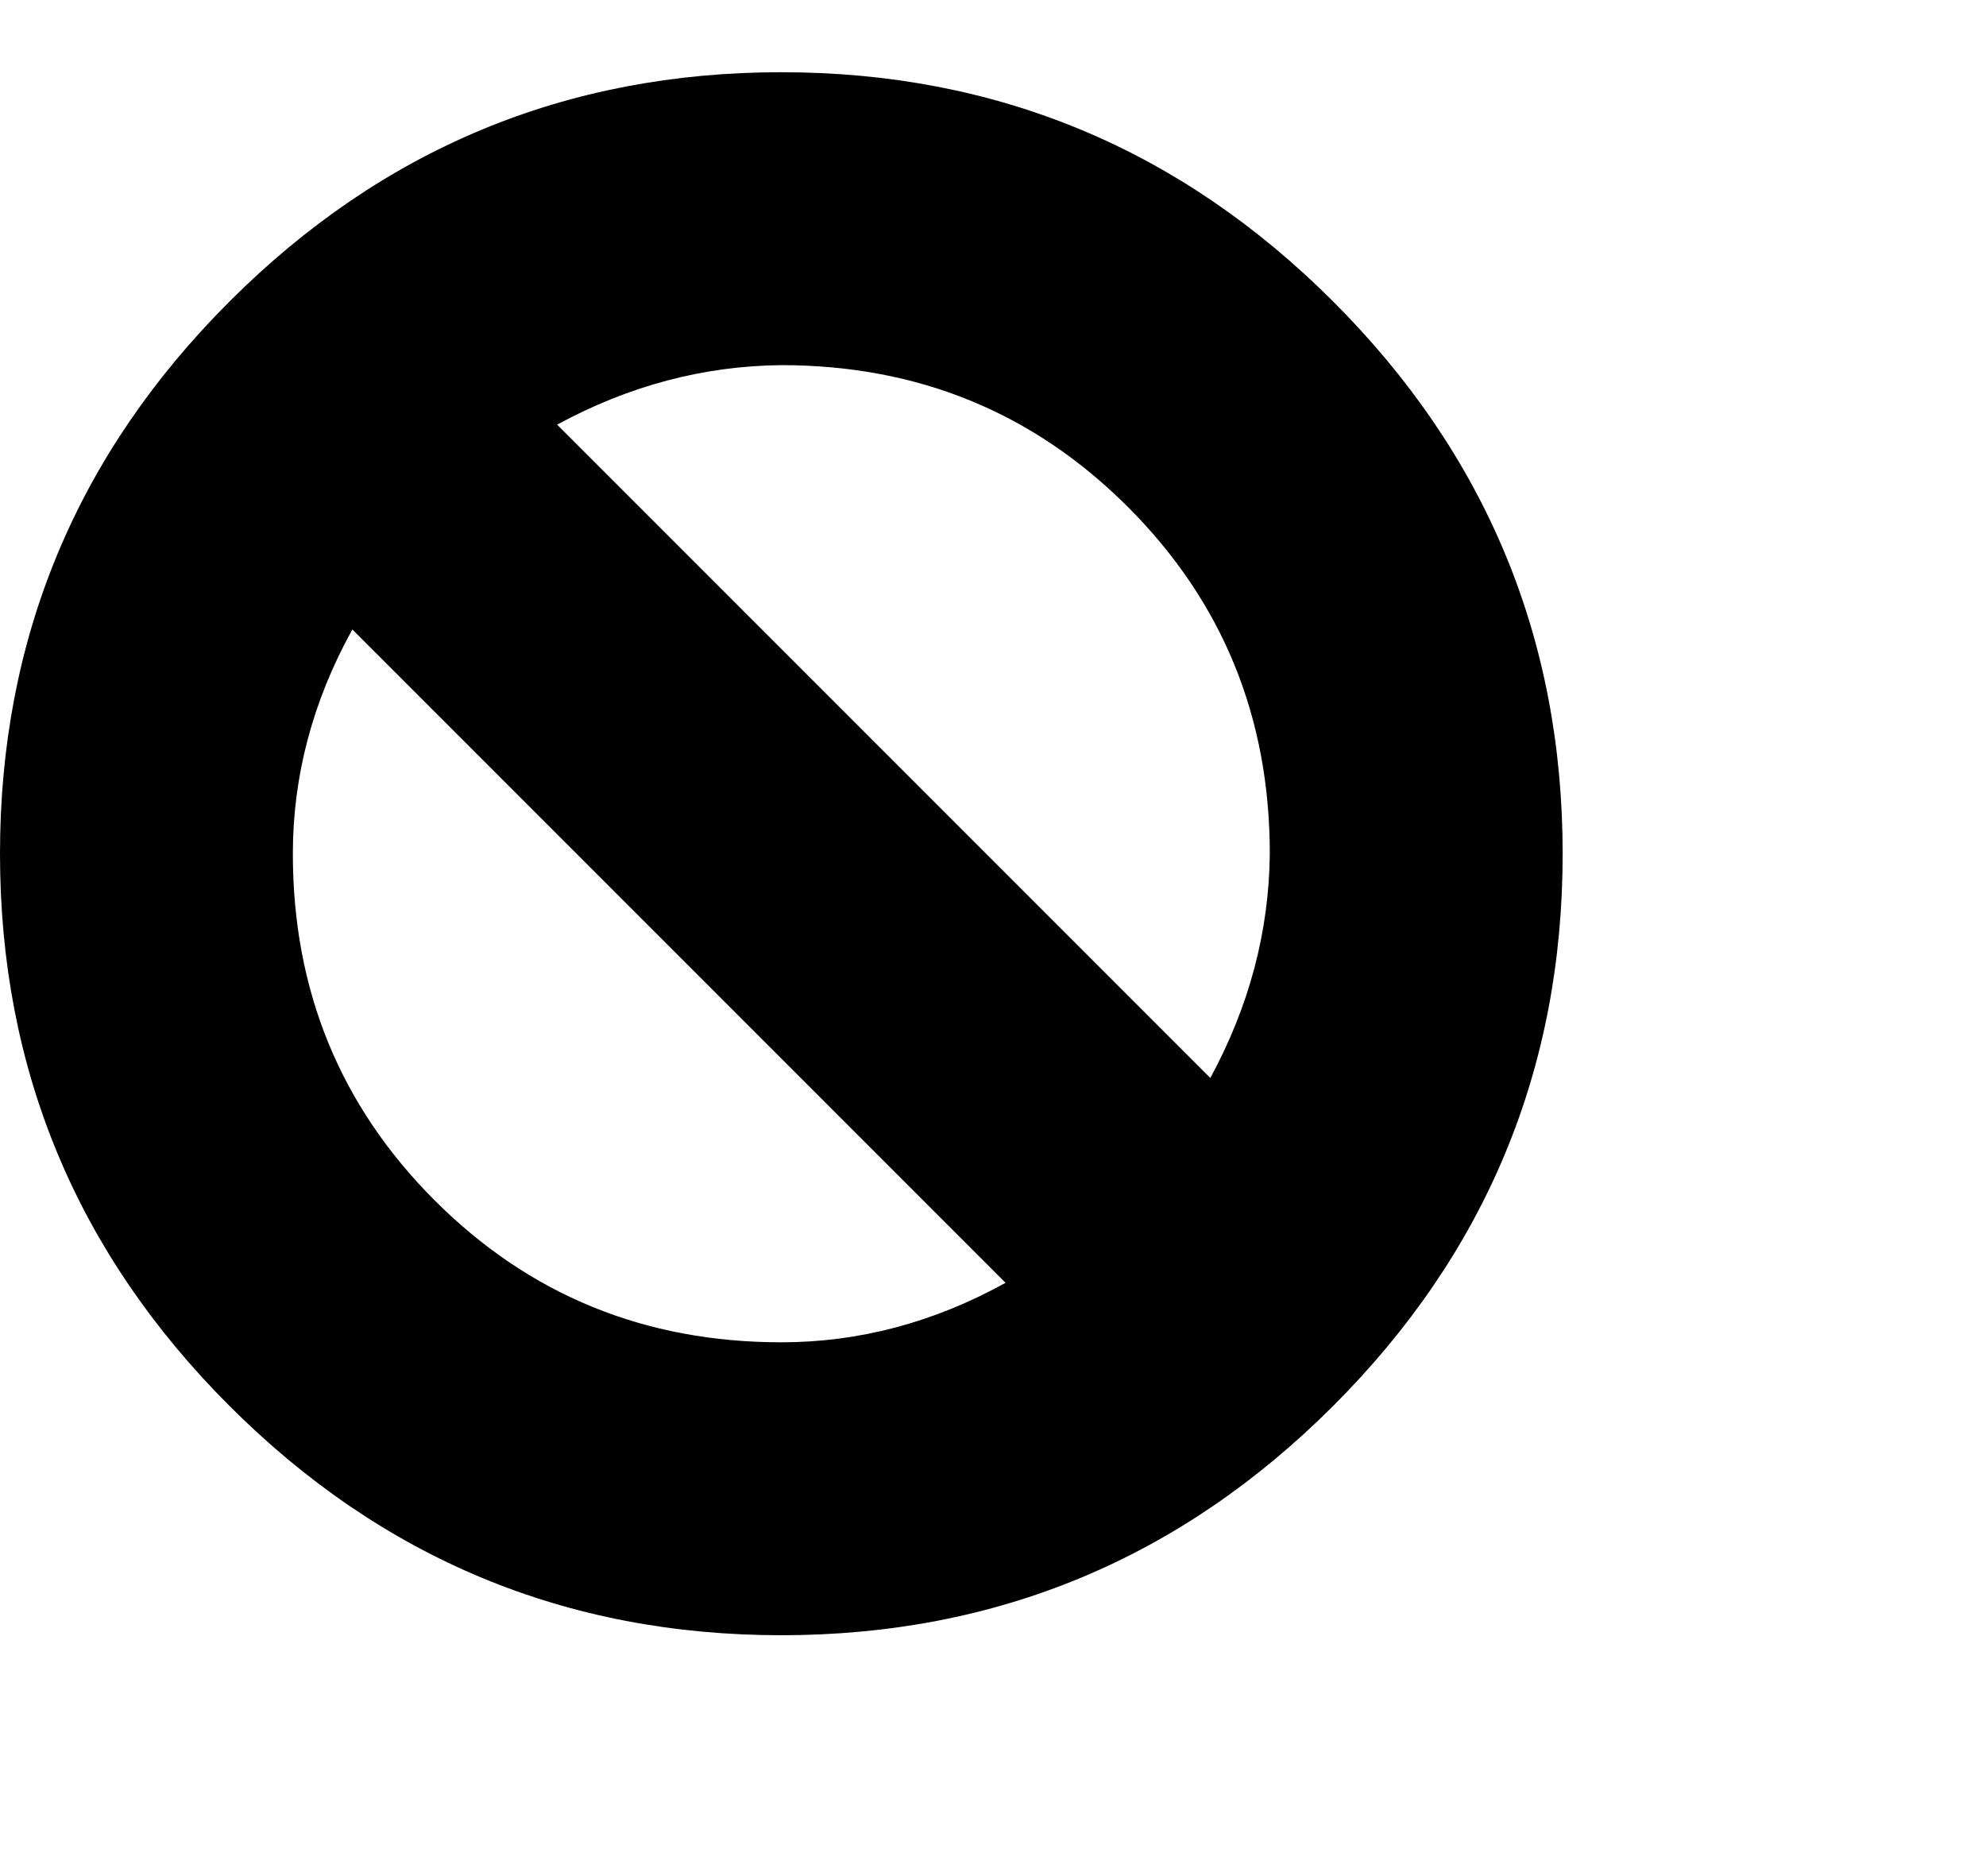
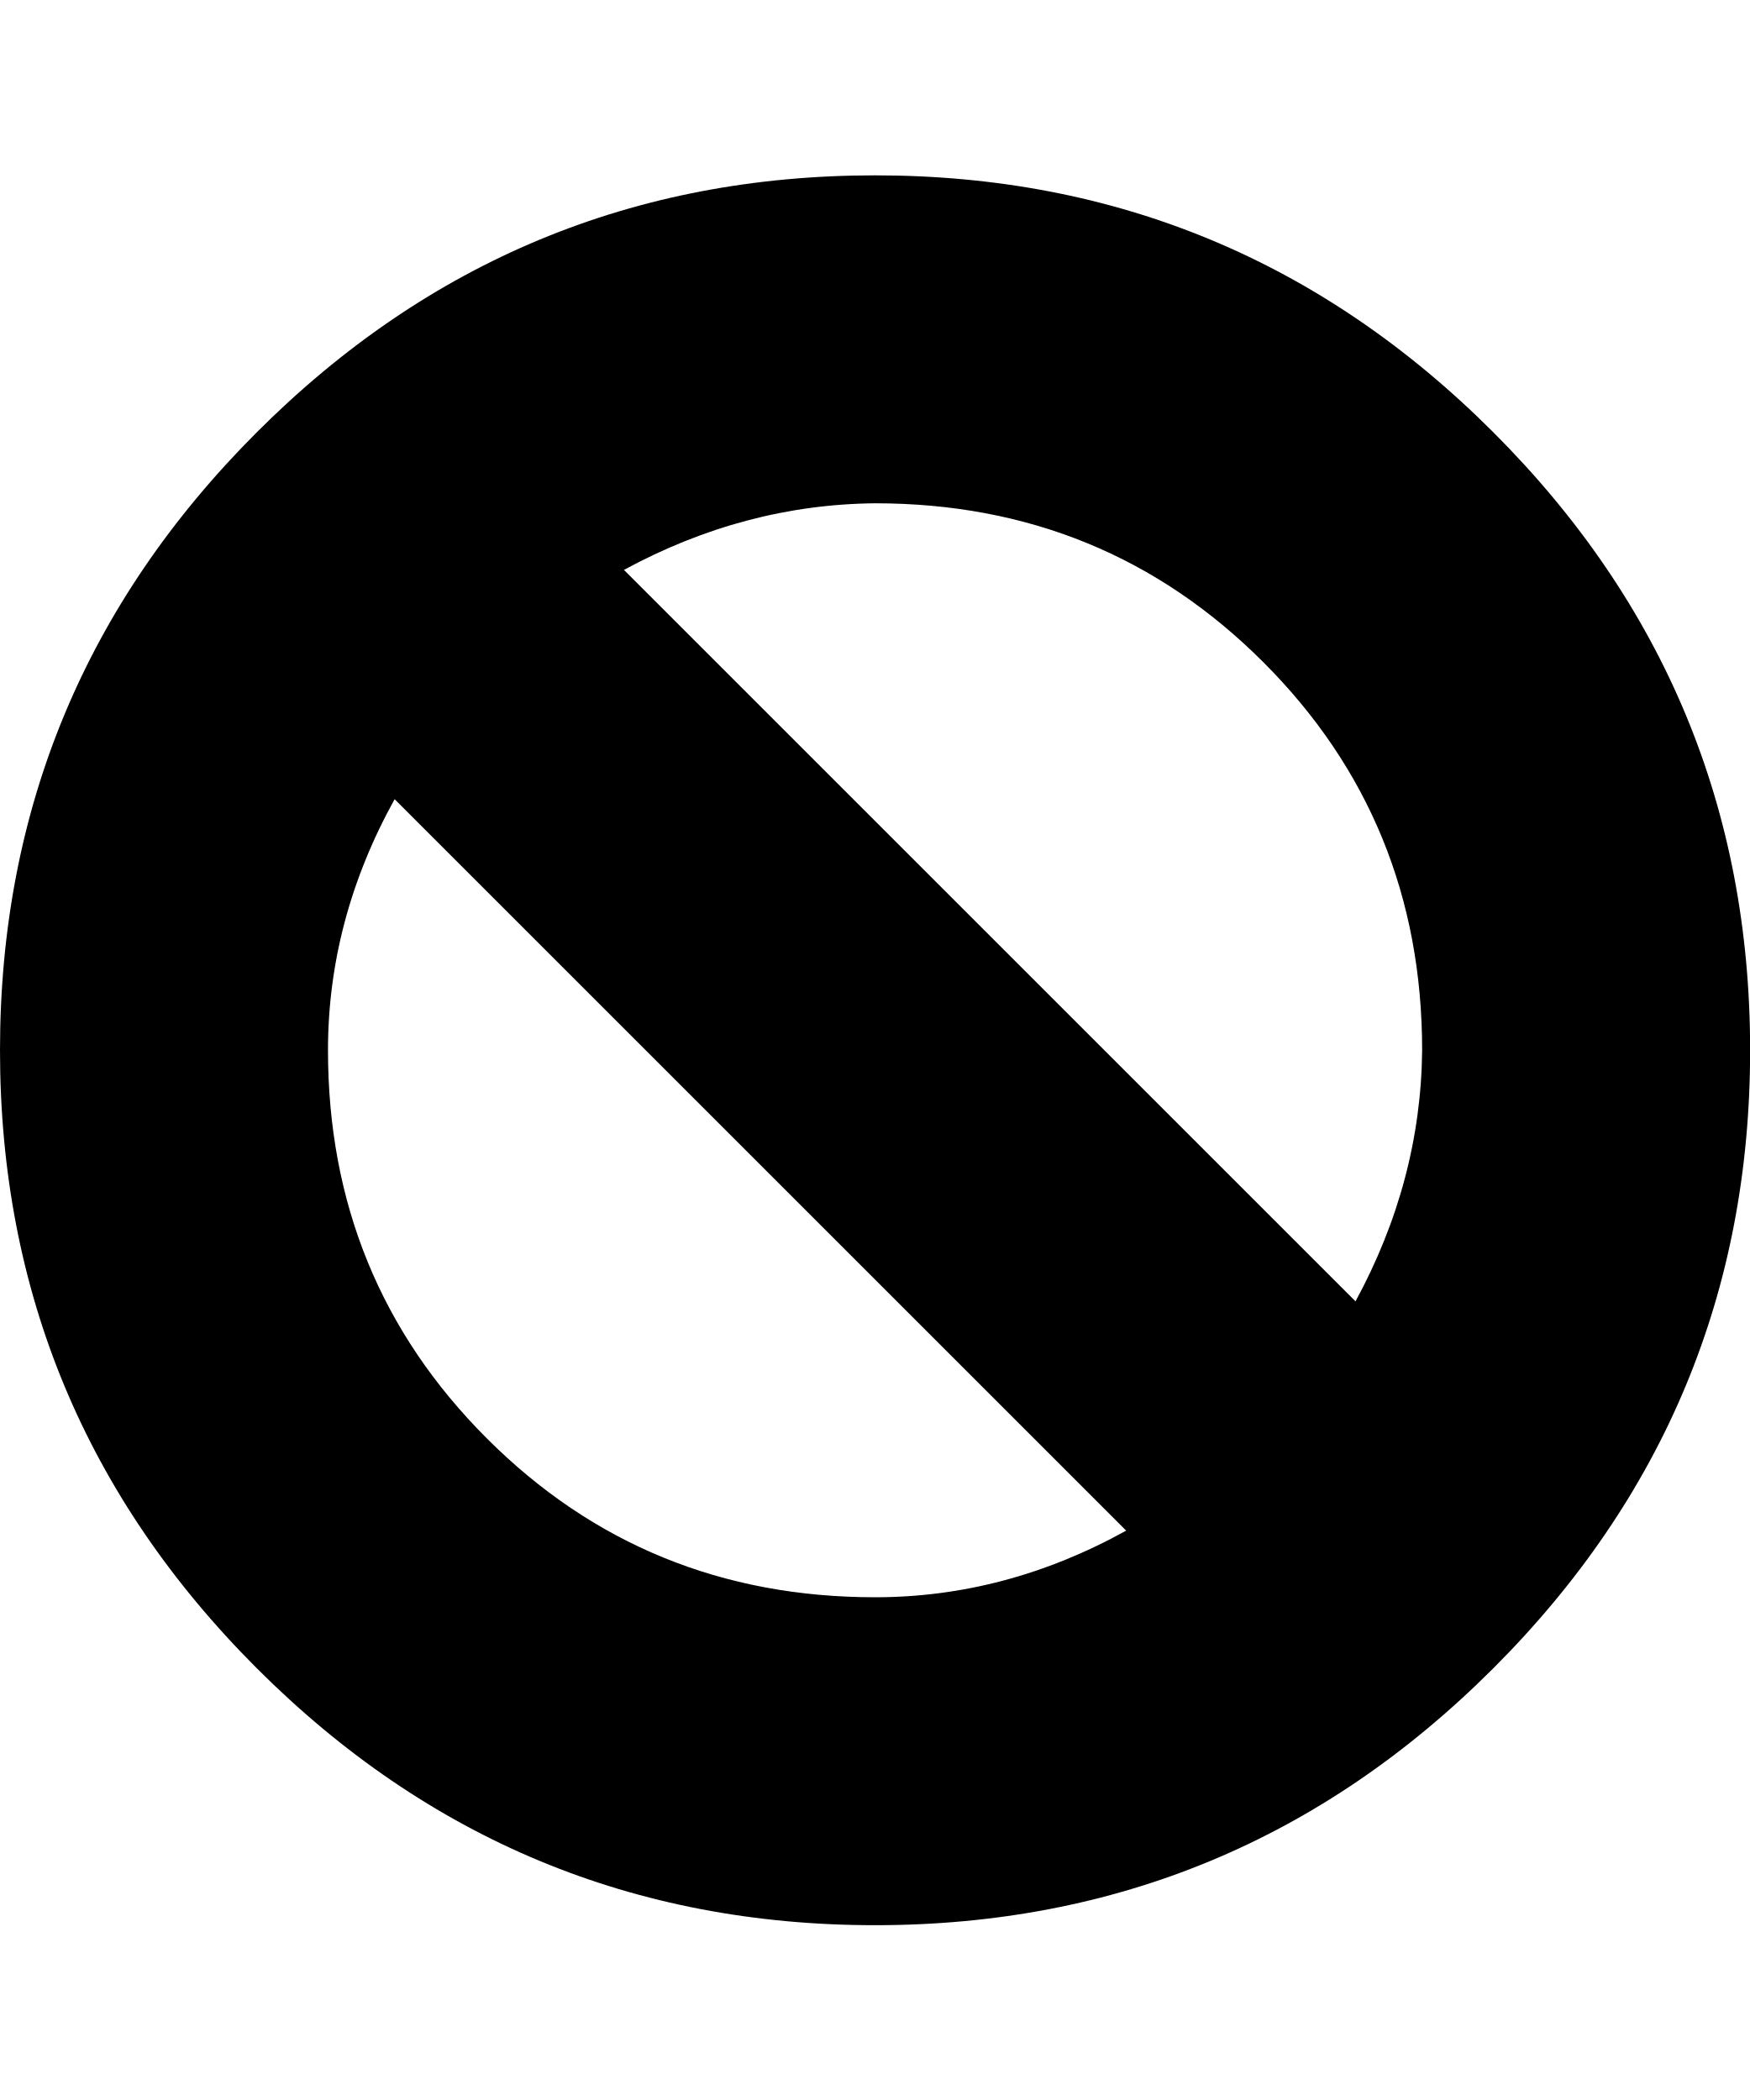
- <svg xmlns="http://www.w3.org/2000/svg" height="1000" width="1059">
-   <path d="M0 455.13q0 -172.02 122.305 -294.325t294.325 -122.305 294.325 122.305 122.305 294.325 -122.305 294.325 -294.325 122.305 -294.325 -122.305 -122.305 -294.325zm156.16 0q0 109.19 75.64 184.83t184.83 75.64q62.22 0 119.56 -31.72l-348.31 -348.31q-31.72 57.34 -31.72 119.56zm140.91 -228.75l348.31 348.31q31.11 -57.34 31.72 -119.56 0 -109.19 -75.64 -184.83t-184.83 -75.64q-62.22 .61 -119.56 31.72z" />
+ <svg xmlns="http://www.w3.org/2000/svg" height="1000" width="833">
+   <path d="M0 500.13q0 -172.02 122.305 -294.325t294.325 -122.305 294.325 122.305 122.305 294.325 -122.305 294.325 -294.325 122.305 -294.325 -122.305 -122.305 -294.325zm156.16 0q0 109.19 75.64 184.83t184.83 75.64q62.22 0 119.56 -31.72l-348.31 -348.31q-31.72 57.34 -31.72 119.56zm140.91 -228.75l348.31 348.31q31.11 -57.34 31.72 -119.56 0 -109.19 -75.64 -184.83t-184.83 -75.64q-62.22 .61 -119.56 31.72z" />
</svg>
